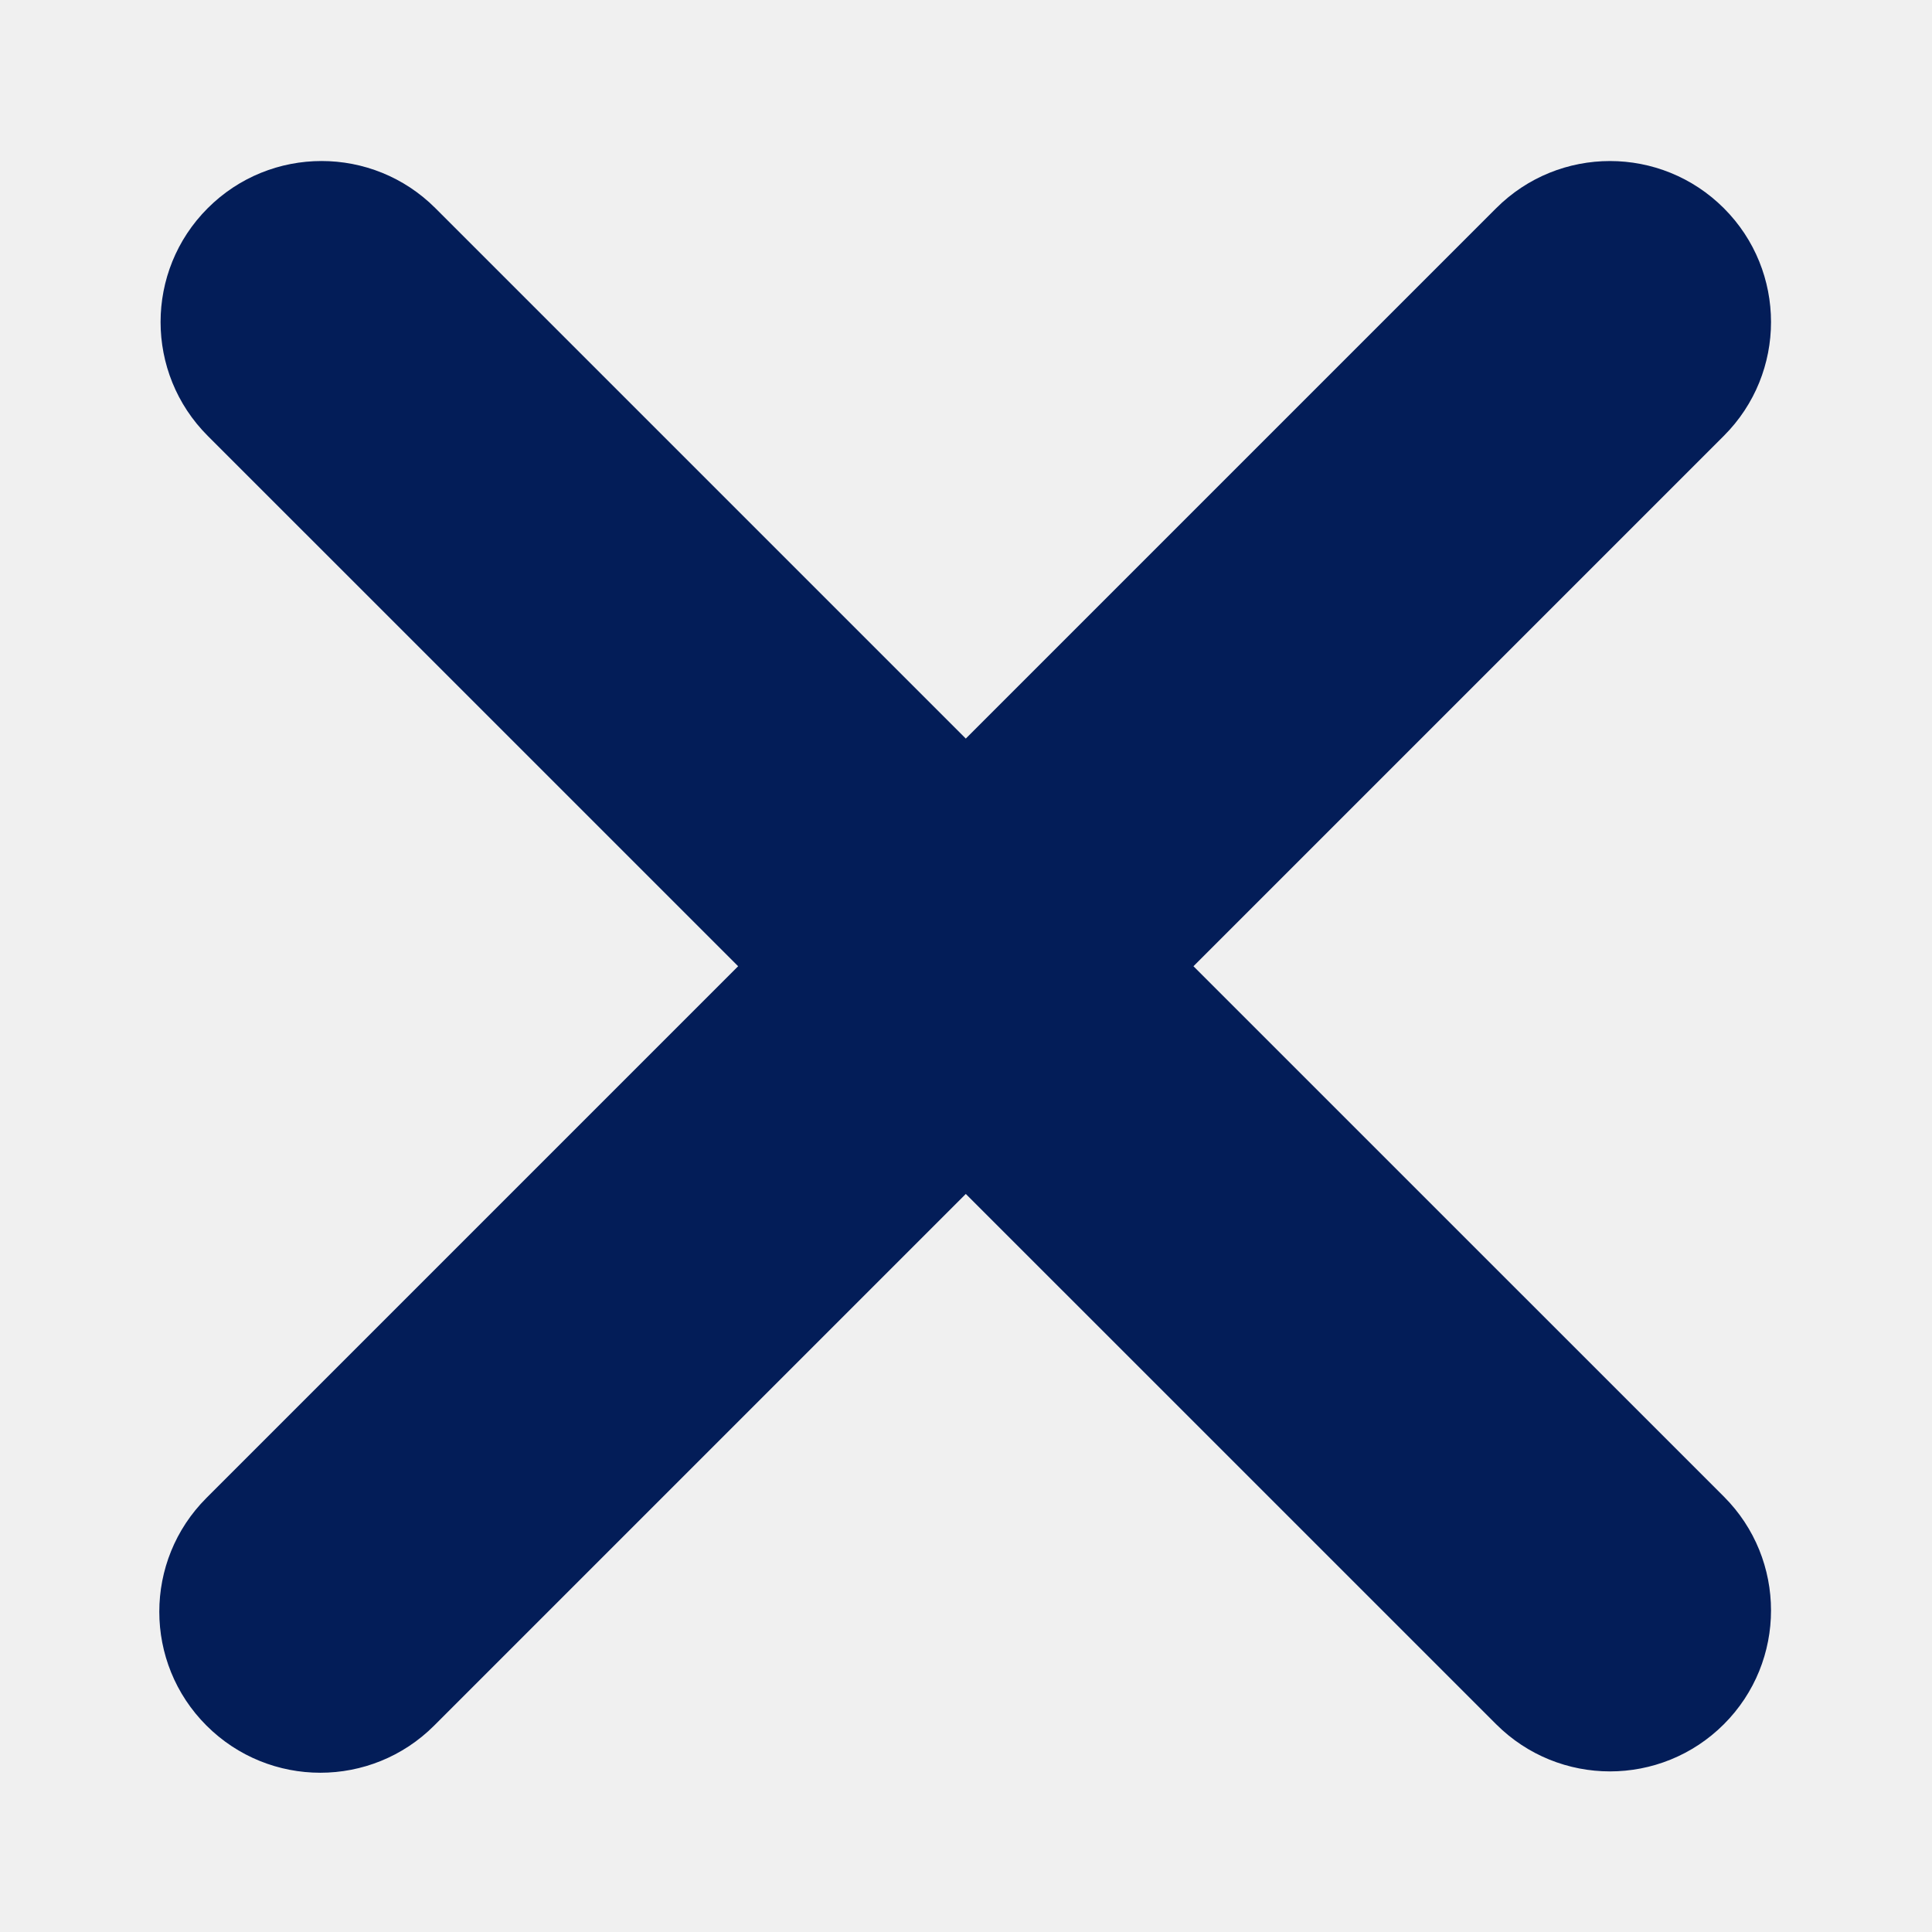
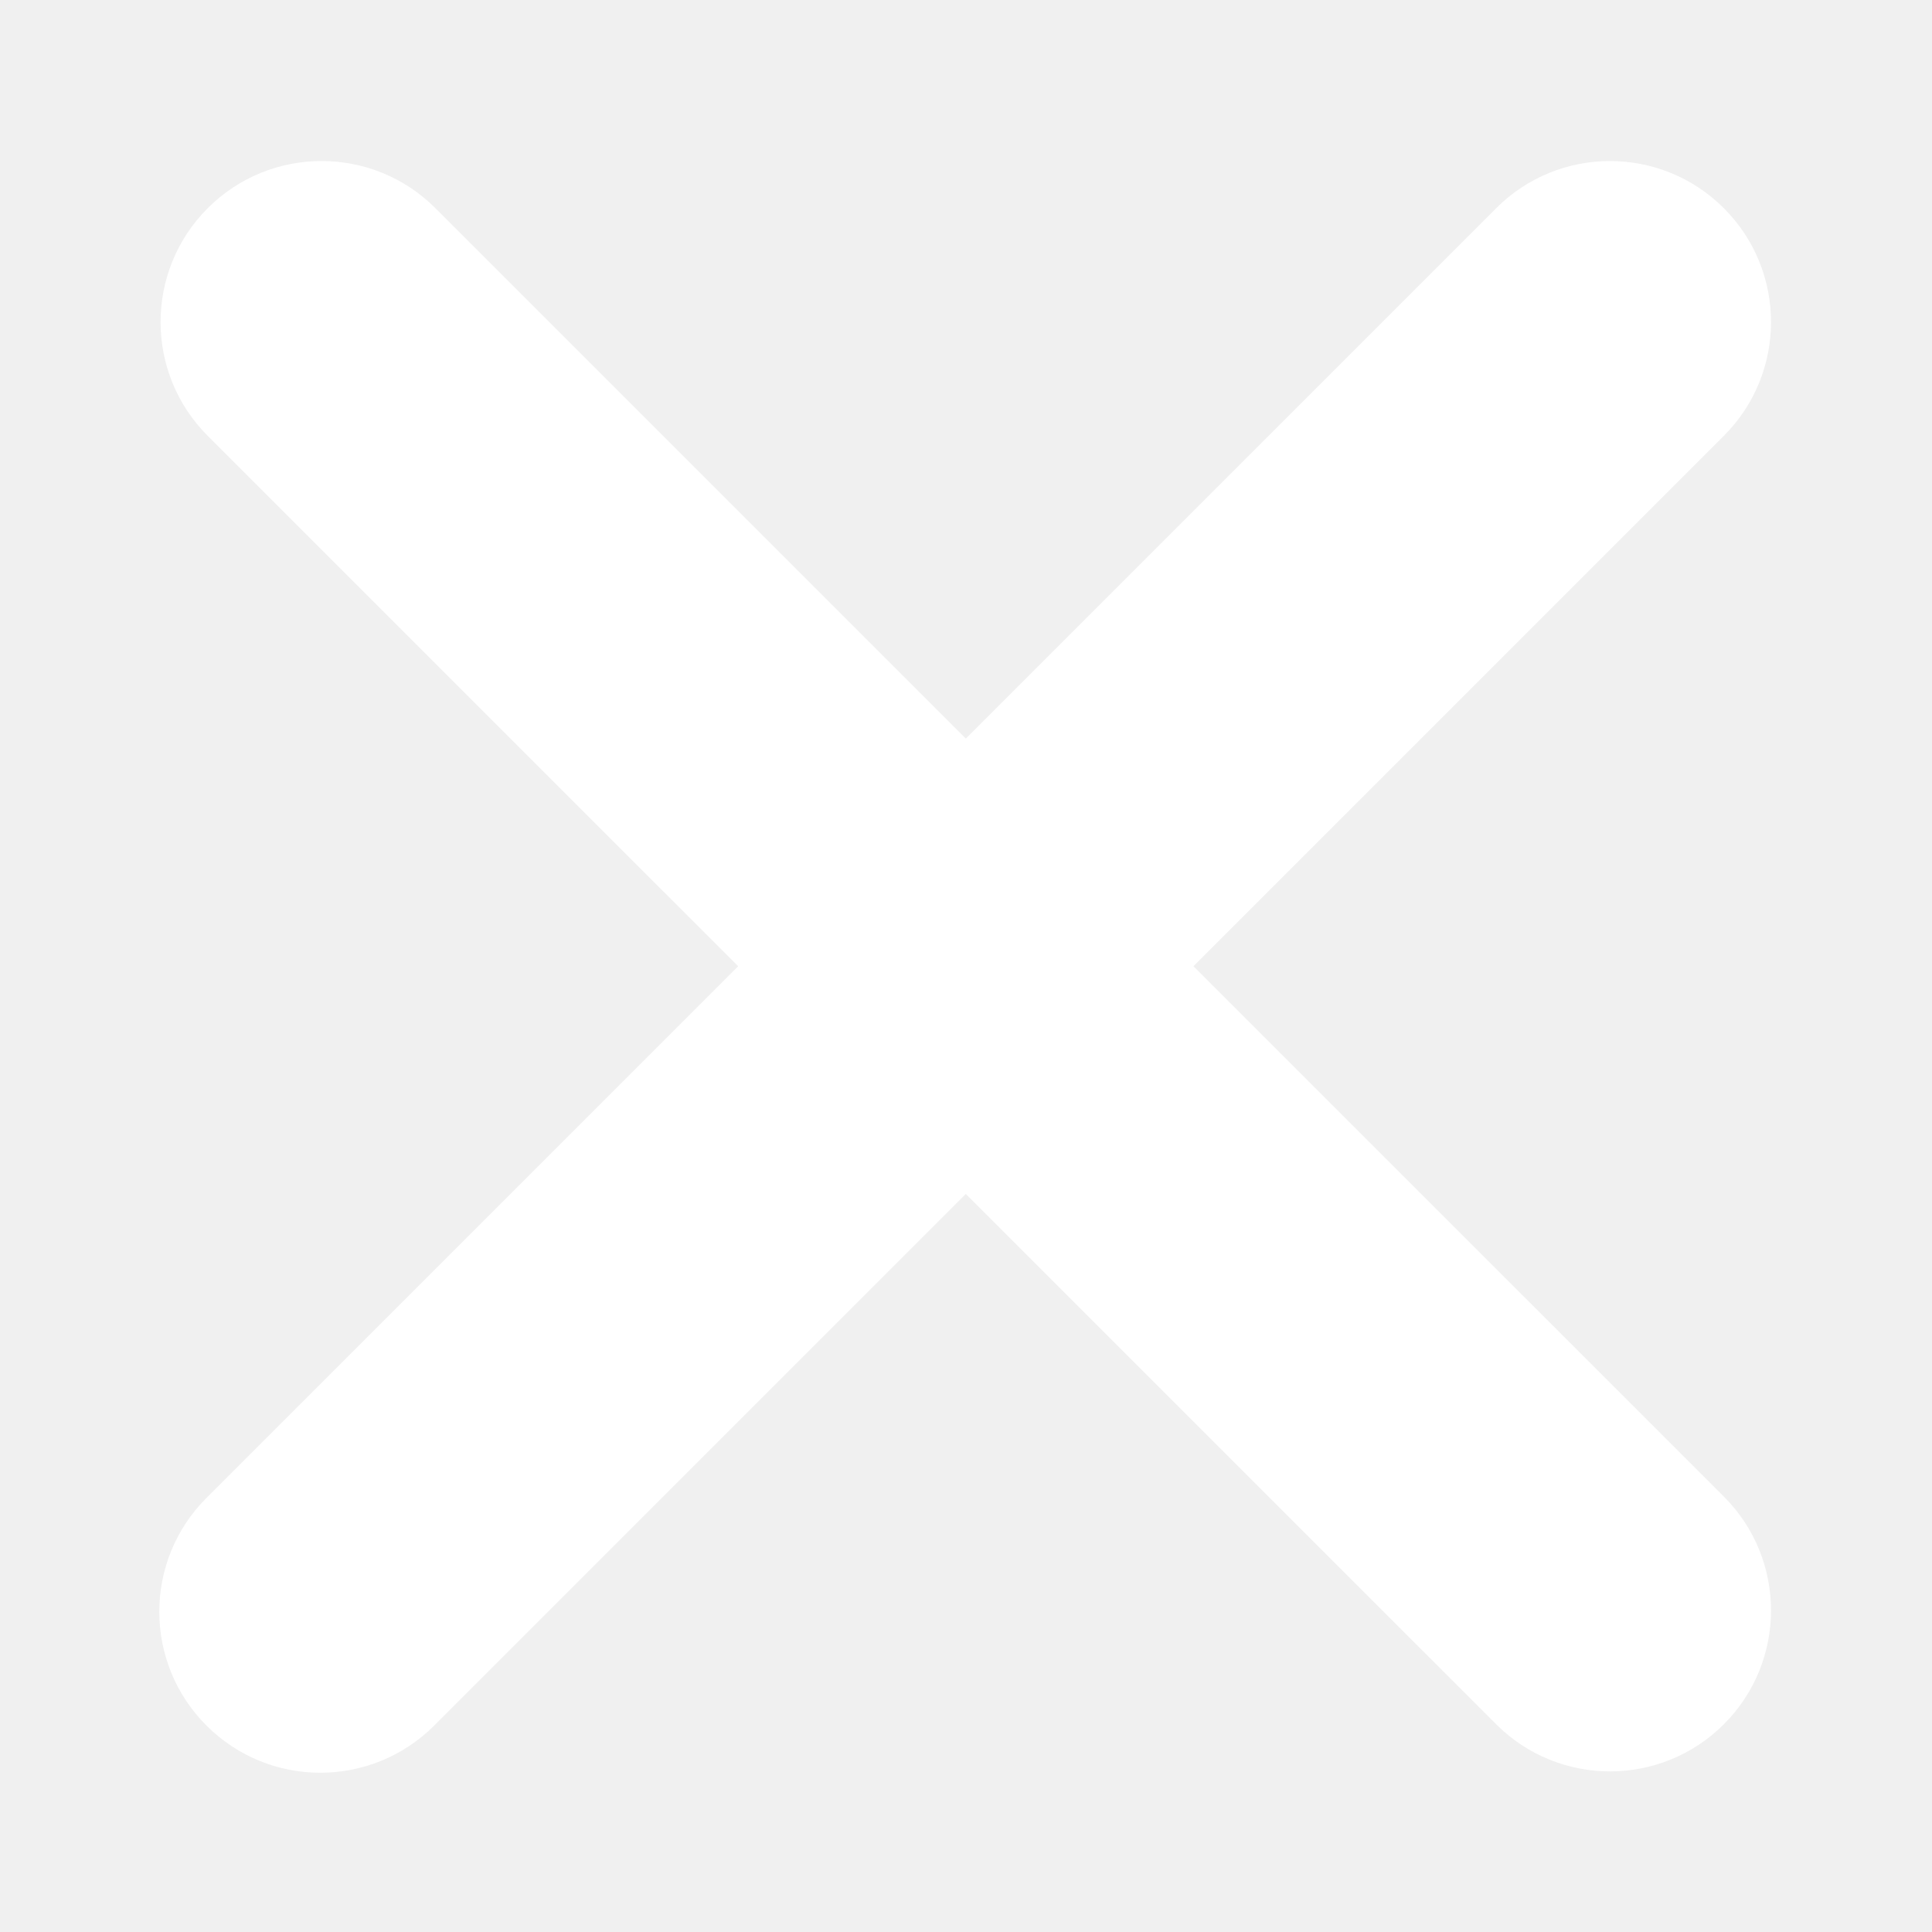
<svg xmlns="http://www.w3.org/2000/svg" viewBox="0 0 45 45" style="enable-background:new 0 0 45 45;" xml:space="preserve" version="1.1" id="svg2">
  <defs id="defs6">
    <clipPath id="clipPath16" clipPathUnits="userSpaceOnUse">
      <path id="path18" d="M 0,36 36,36 36,0 0,0 0,36 Z" />
    </clipPath>
  </defs>
  <g transform="matrix(1.25,0,0,-1.25,0,45)" id="g10">
    <g id="g12">
      <g clip-path="url(#clipPath16)" id="g14">
        <g transform="translate(22.2383,17.9956)" id="g20">
-           <path id="path22" style="fill:#031d58;fill-opacity:1;fill-rule:nonzero;stroke:none" d="m 0,0 9.883,9.883 c 1.172,1.171 1.172,3.071 0,4.242 -1.172,1.171 -3.071,1.172 -4.242,0 l -9.883,-9.883 -9.883,9.883 c -1.171,1.172 -3.071,1.172 -4.243,0 -1.171,-1.171 -1.171,-3.071 10e-4,-4.243 L -8.484,0 -18.391,-9.907 c -1.172,-1.171 -1.172,-3.071 0,-4.242 0.586,-0.586 1.354,-0.879 2.121,-0.879 0.768,0 1.536,0.293 2.122,0.879 l 9.906,9.906 9.883,-9.882 c 0.586,-0.585 1.353,-0.878 2.121,-0.878 0.767,0 1.535,0.293 2.121,0.878 1.172,1.171 1.172,3.072 0,4.243 L 0,0 Z" />
+           <path id="path22" style="fill:white;fill-opacity:1;fill-rule:nonzero;stroke:none" d="m 0,0 9.883,9.883 c 1.172,1.171 1.172,3.071 0,4.242 -1.172,1.171 -3.071,1.172 -4.242,0 l -9.883,-9.883 -9.883,9.883 c -1.171,1.172 -3.071,1.172 -4.243,0 -1.171,-1.171 -1.171,-3.071 10e-4,-4.243 L -8.484,0 -18.391,-9.907 c -1.172,-1.171 -1.172,-3.071 0,-4.242 0.586,-0.586 1.354,-0.879 2.121,-0.879 0.768,0 1.536,0.293 2.122,0.879 l 9.906,9.906 9.883,-9.882 c 0.586,-0.585 1.353,-0.878 2.121,-0.878 0.767,0 1.535,0.293 2.121,0.878 1.172,1.171 1.172,3.072 0,4.243 L 0,0 Z" />
        </g>
      </g>
    </g>
  </g>
</svg>
